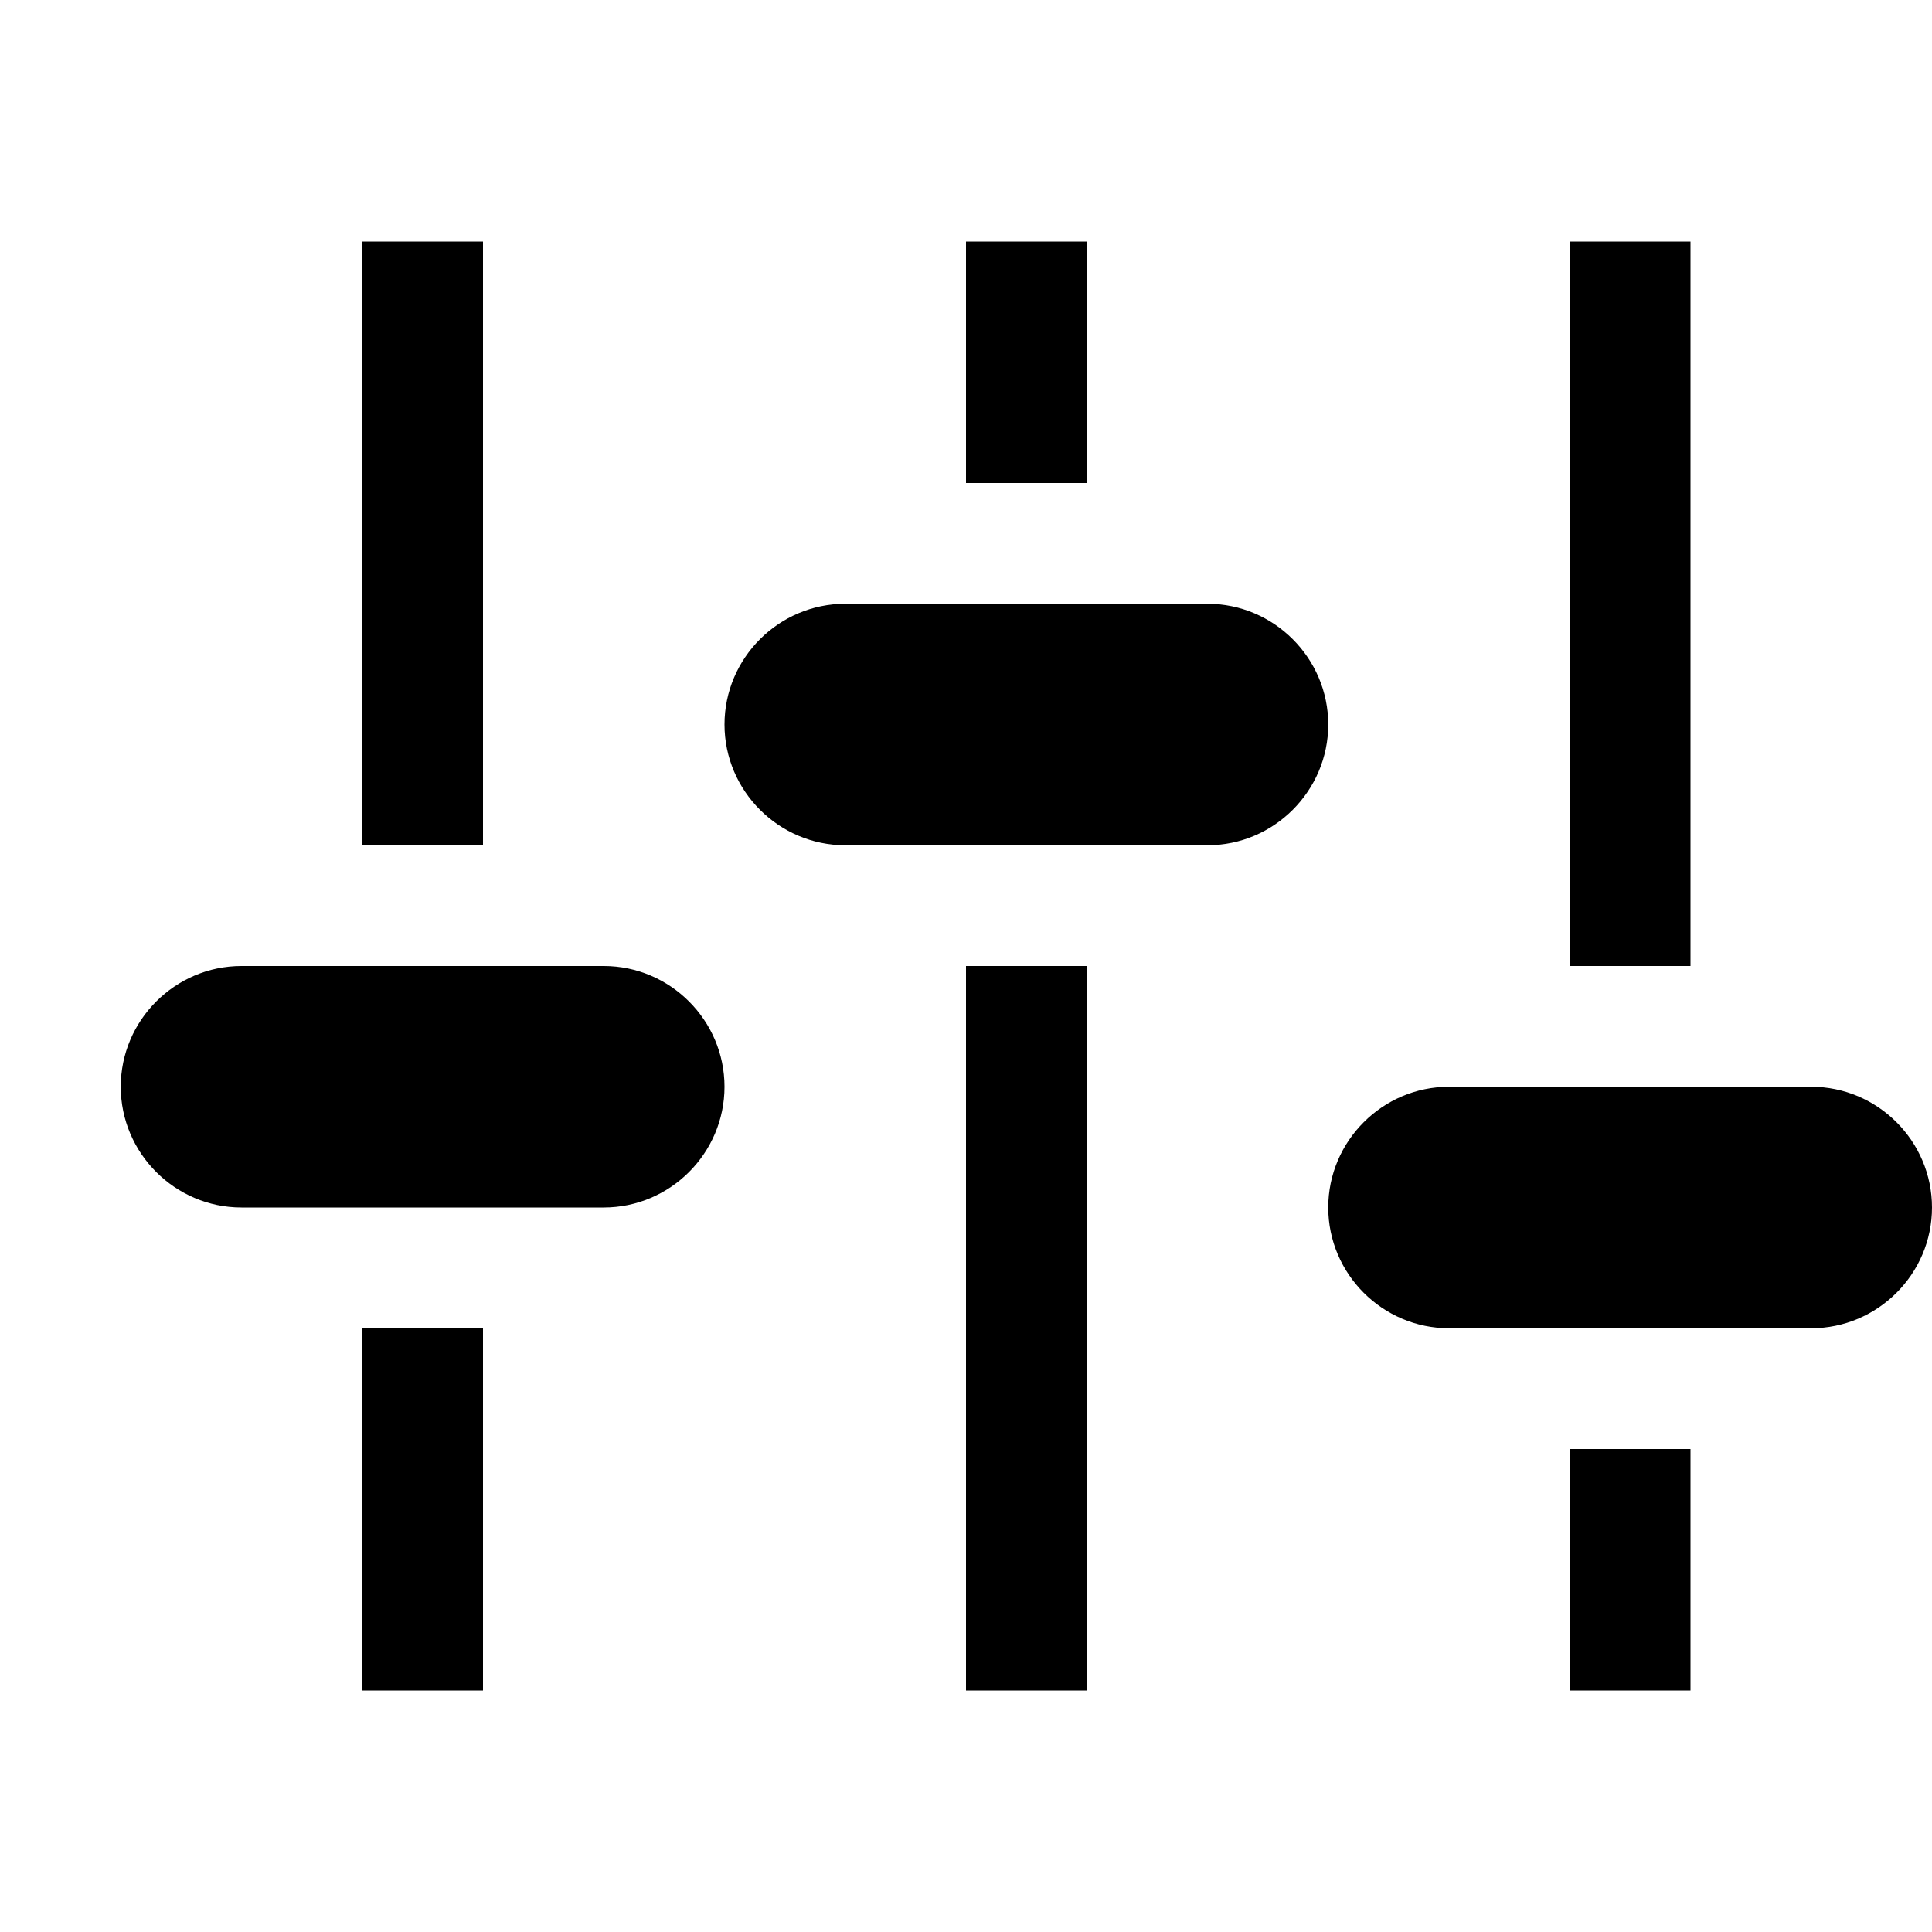
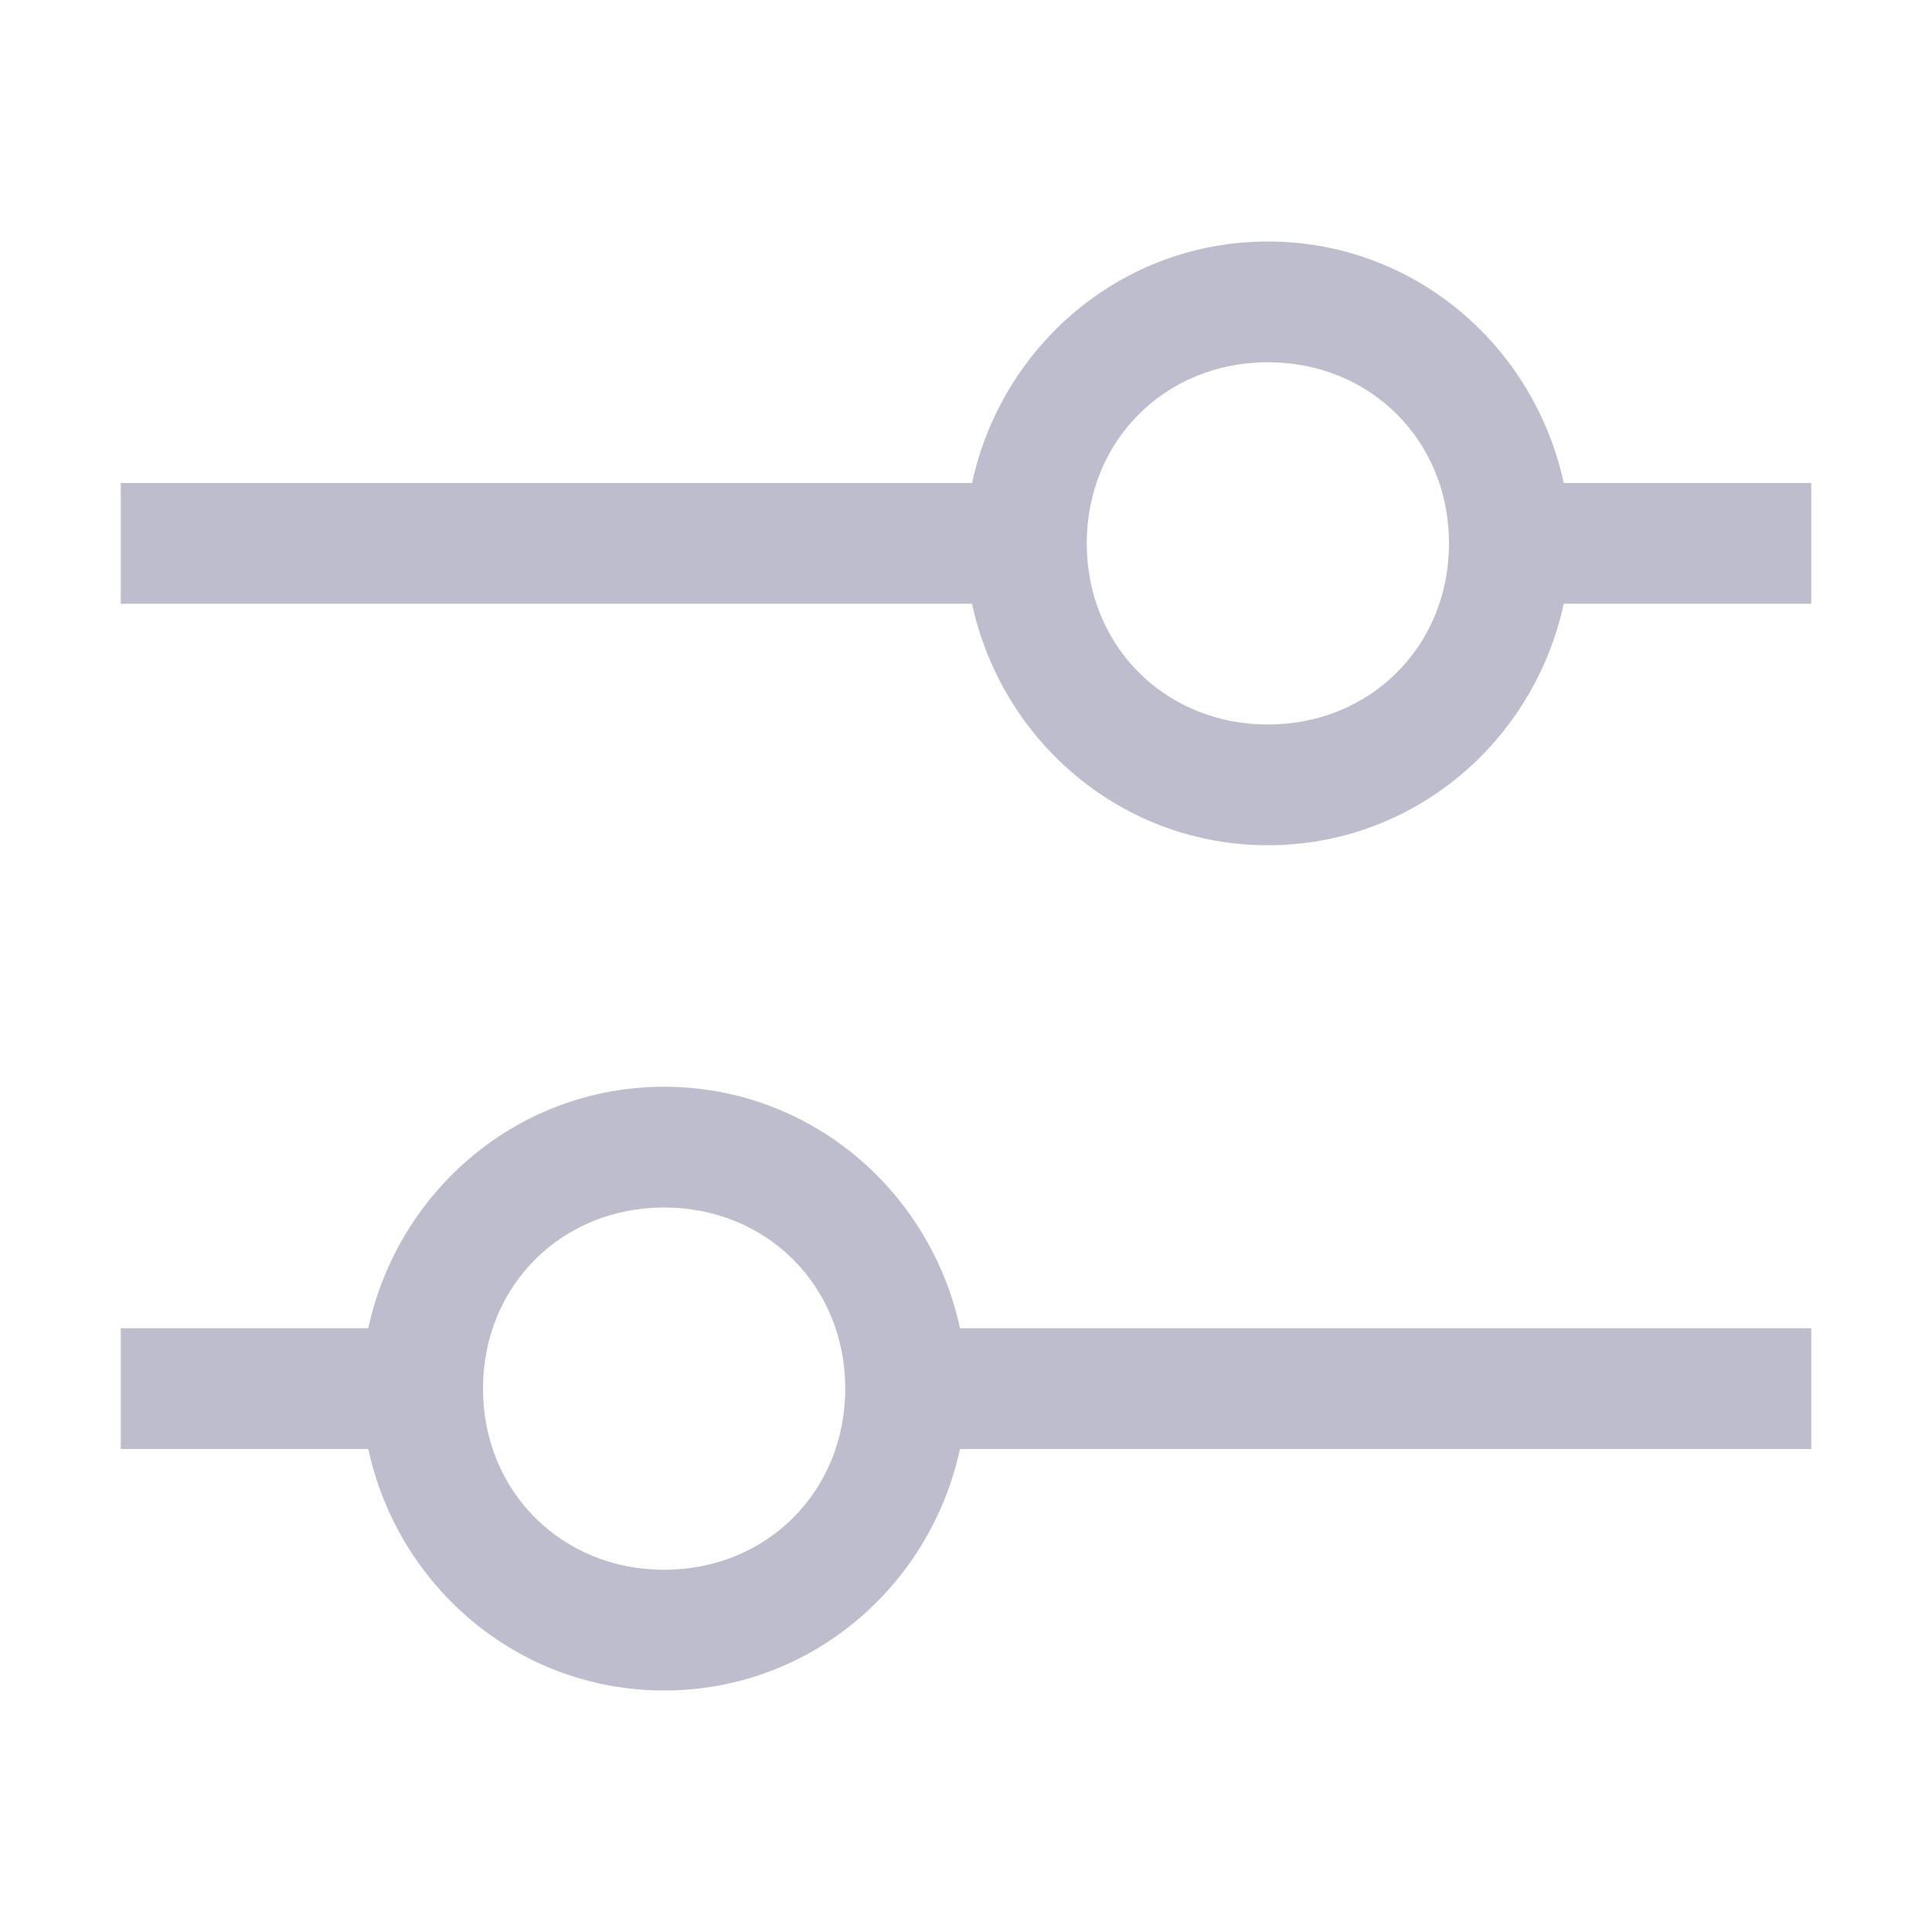
- <svg xmlns="http://www.w3.org/2000/svg" width="16" height="16" viewBox="0 0 16 16">
-   <path fill-rule="evenodd" d="M4 7H3V2h1v5zm-1 7h1v-3H3v3zm5 0h1V8H8v6zm5 0h1v-2h-1v2zm1-12h-1v6h1V2zM9 2H8v2h1V2zM5 8H2c-.55 0-1 .45-1 1s.45 1 1 1h3c.55 0 1-.45 1-1s-.45-1-1-1zm5-3H7c-.55 0-1 .45-1 1s.45 1 1 1h3c.55 0 1-.45 1-1s-.45-1-1-1zm5 4h-3c-.55 0-1 .45-1 1s.45 1 1 1h3c.55 0 1-.45 1-1s-.45-1-1-1z" />
+ <svg xmlns="http://www.w3.org/2000/svg" width="20px" height="20px" viewBox="0 0 20 20" version="1.1">
+   <g id="页面-1" stroke="none" stroke-width="1" fill="none" fill-rule="evenodd">
+     <g id="Telemetry" transform="translate(-1870, -82)">
+       <g id="编组-8" transform="translate(1752, 72)">
+         <g id="settings--adjust" transform="translate(118, 10)">
+           <rect id="_Transparent_Rectangle_" x="0" y="0" width="20" height="20" />
+           <path d="M18.75,5 L16.188,5 C15.875,3.562 14.625,2.5 13.125,2.5 C11.625,2.5 10.375,3.562 10.062,5 L1.25,5 L1.25,6.25 L10.062,6.25 C10.375,7.688 11.625,8.75 13.125,8.75 C14.625,8.75 15.875,7.688 16.188,6.25 L18.75,6.25 L18.75,5 Z M13.125,7.5 C12.062,7.5 11.25,6.688 11.25,5.625 C11.25,4.562 12.062,3.75 13.125,3.75 C14.188,3.75 15,4.562 15,5.625 C15,6.688 14.188,7.5 13.125,7.5 Z" id="形状" fill="#BDBDCE" fill-rule="nonzero" />
+           <path d="M1.25,15 L3.812,15 C4.125,16.438 5.375,17.5 6.875,17.5 C8.375,17.5 9.625,16.438 9.938,15 L18.75,15 L18.75,13.75 L9.938,13.75 C9.625,12.312 8.375,11.25 6.875,11.25 C5.375,11.25 4.125,12.312 3.812,13.75 L1.25,13.75 L1.25,15 Z M6.875,12.5 C7.938,12.5 8.75,13.312 8.75,14.375 C8.75,15.438 7.938,16.25 6.875,16.25 C5.812,16.25 5,15.438 5,14.375 C5,13.312 5.812,12.5 6.875,12.5 Z" id="形状" fill="#BDBDCE" fill-rule="nonzero" />
+         </g>
+       </g>
+     </g>
+   </g>
</svg>
